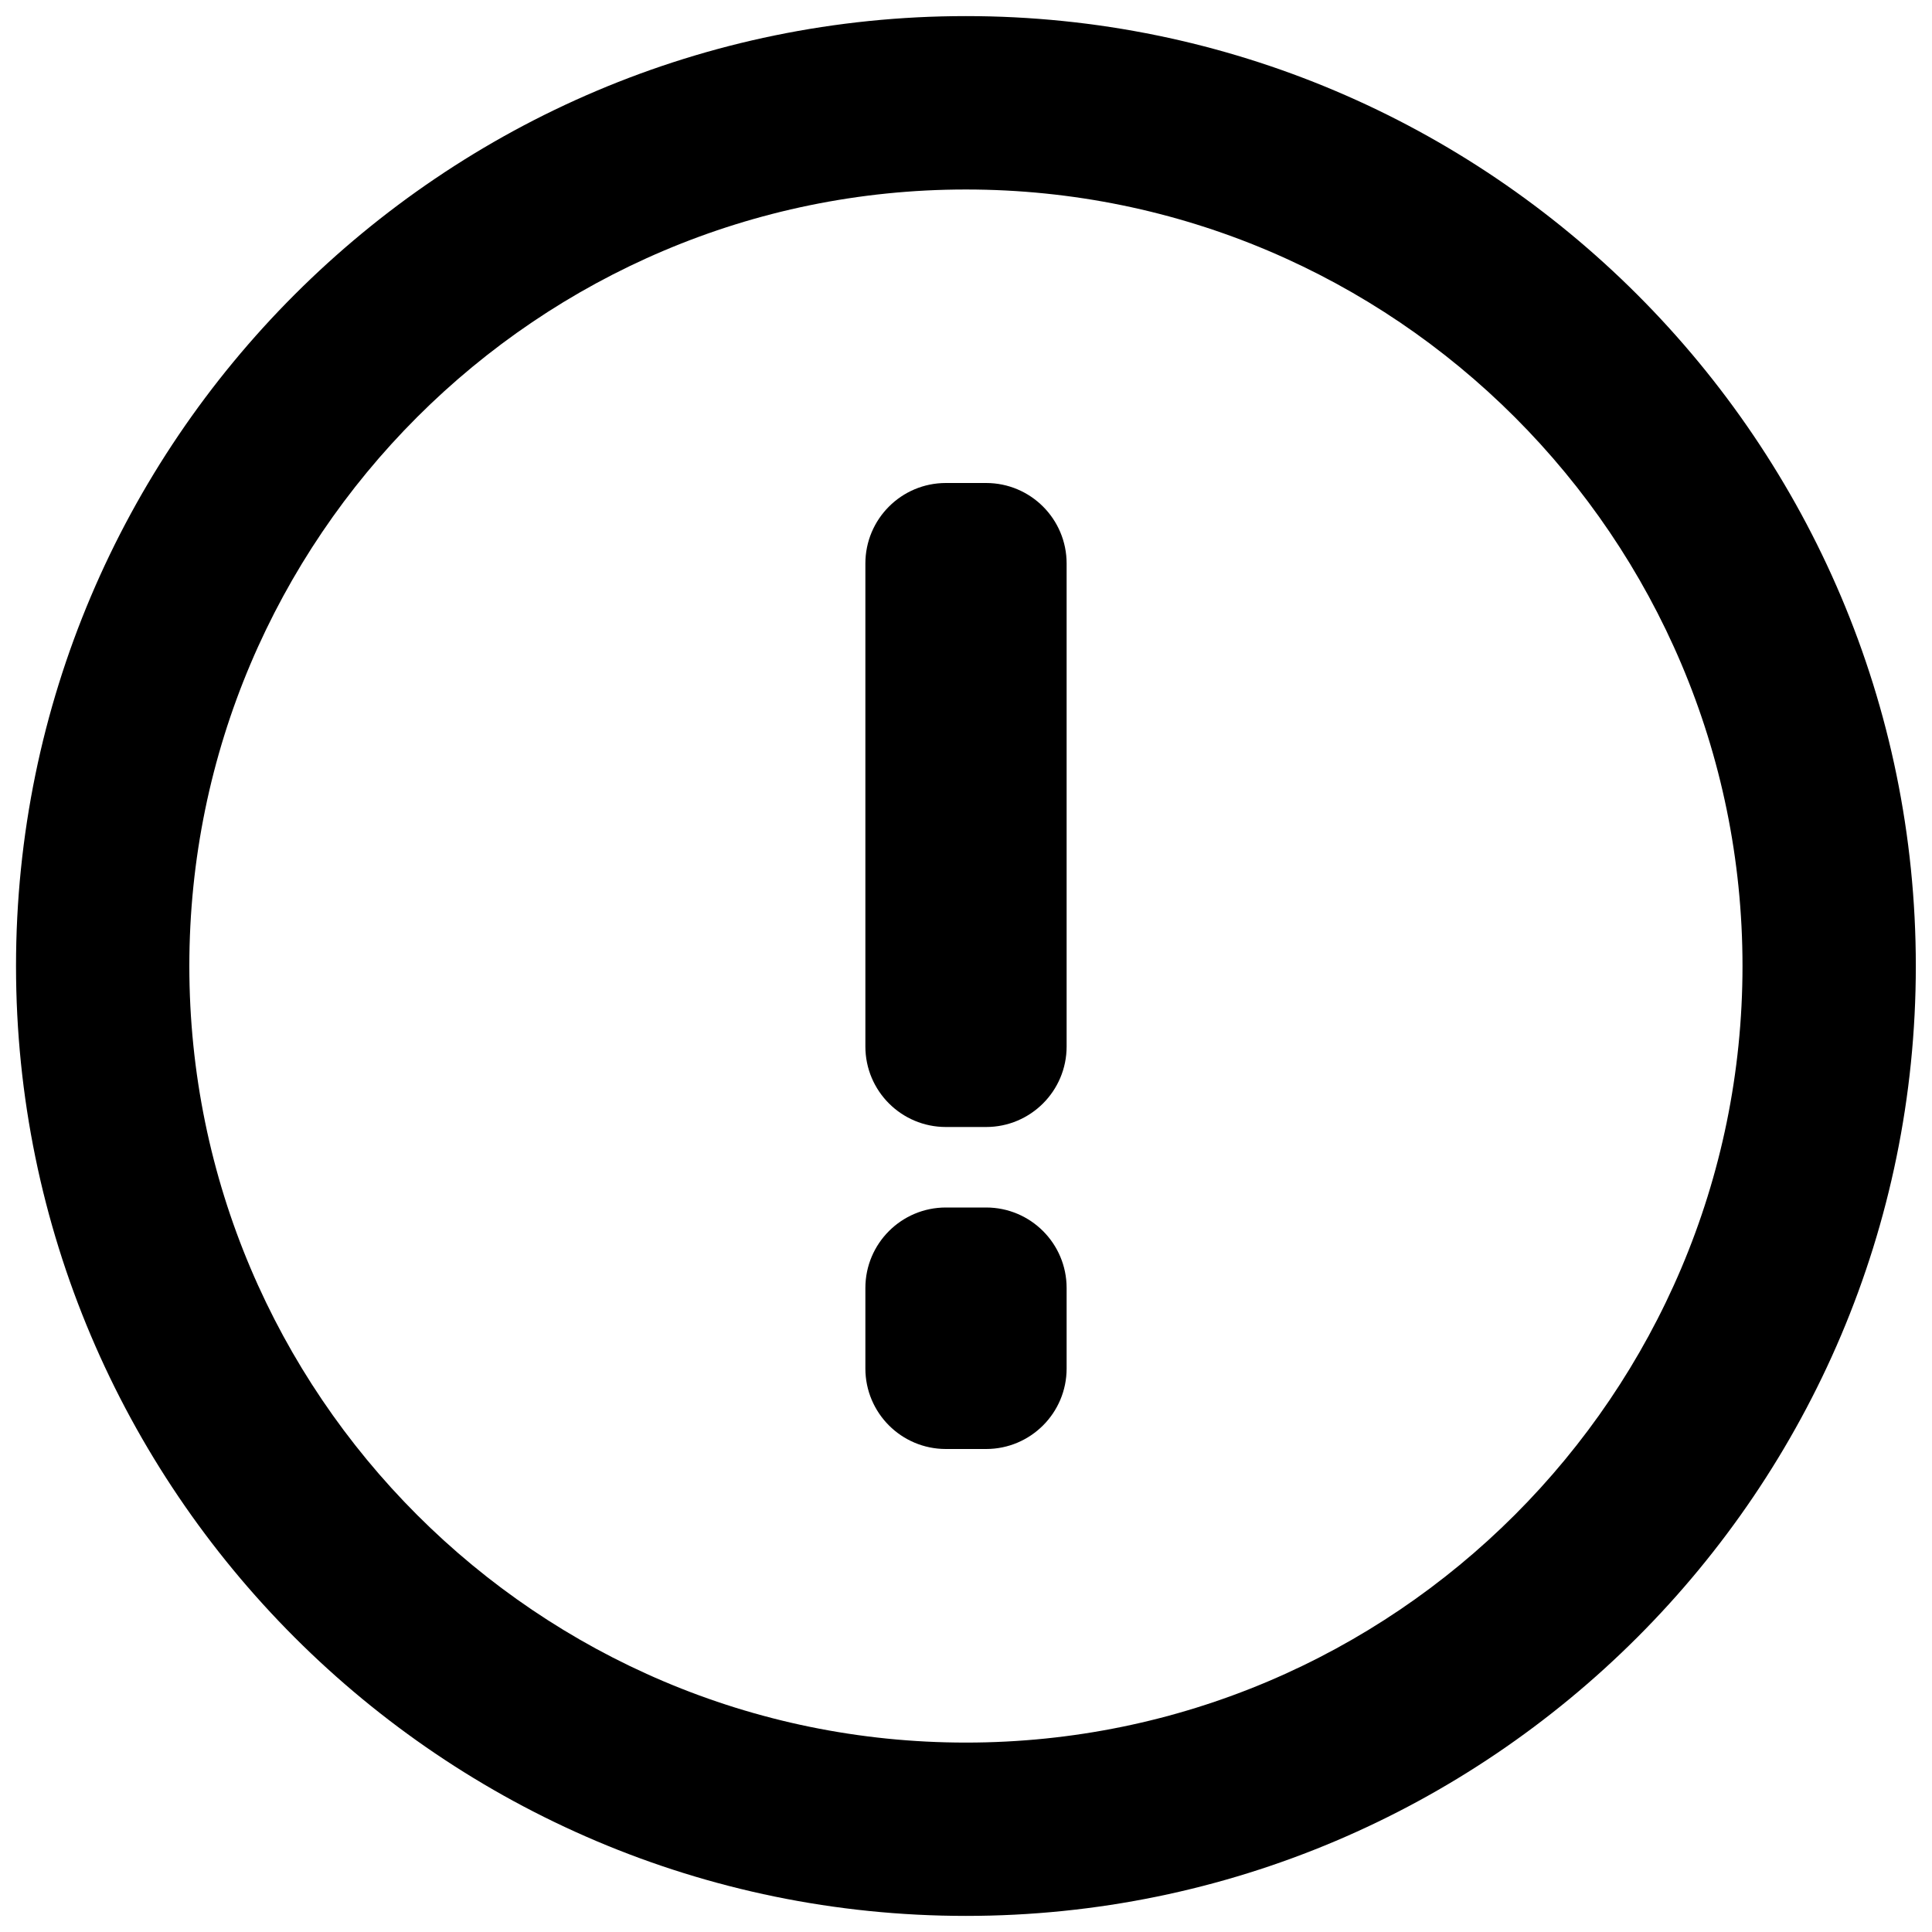
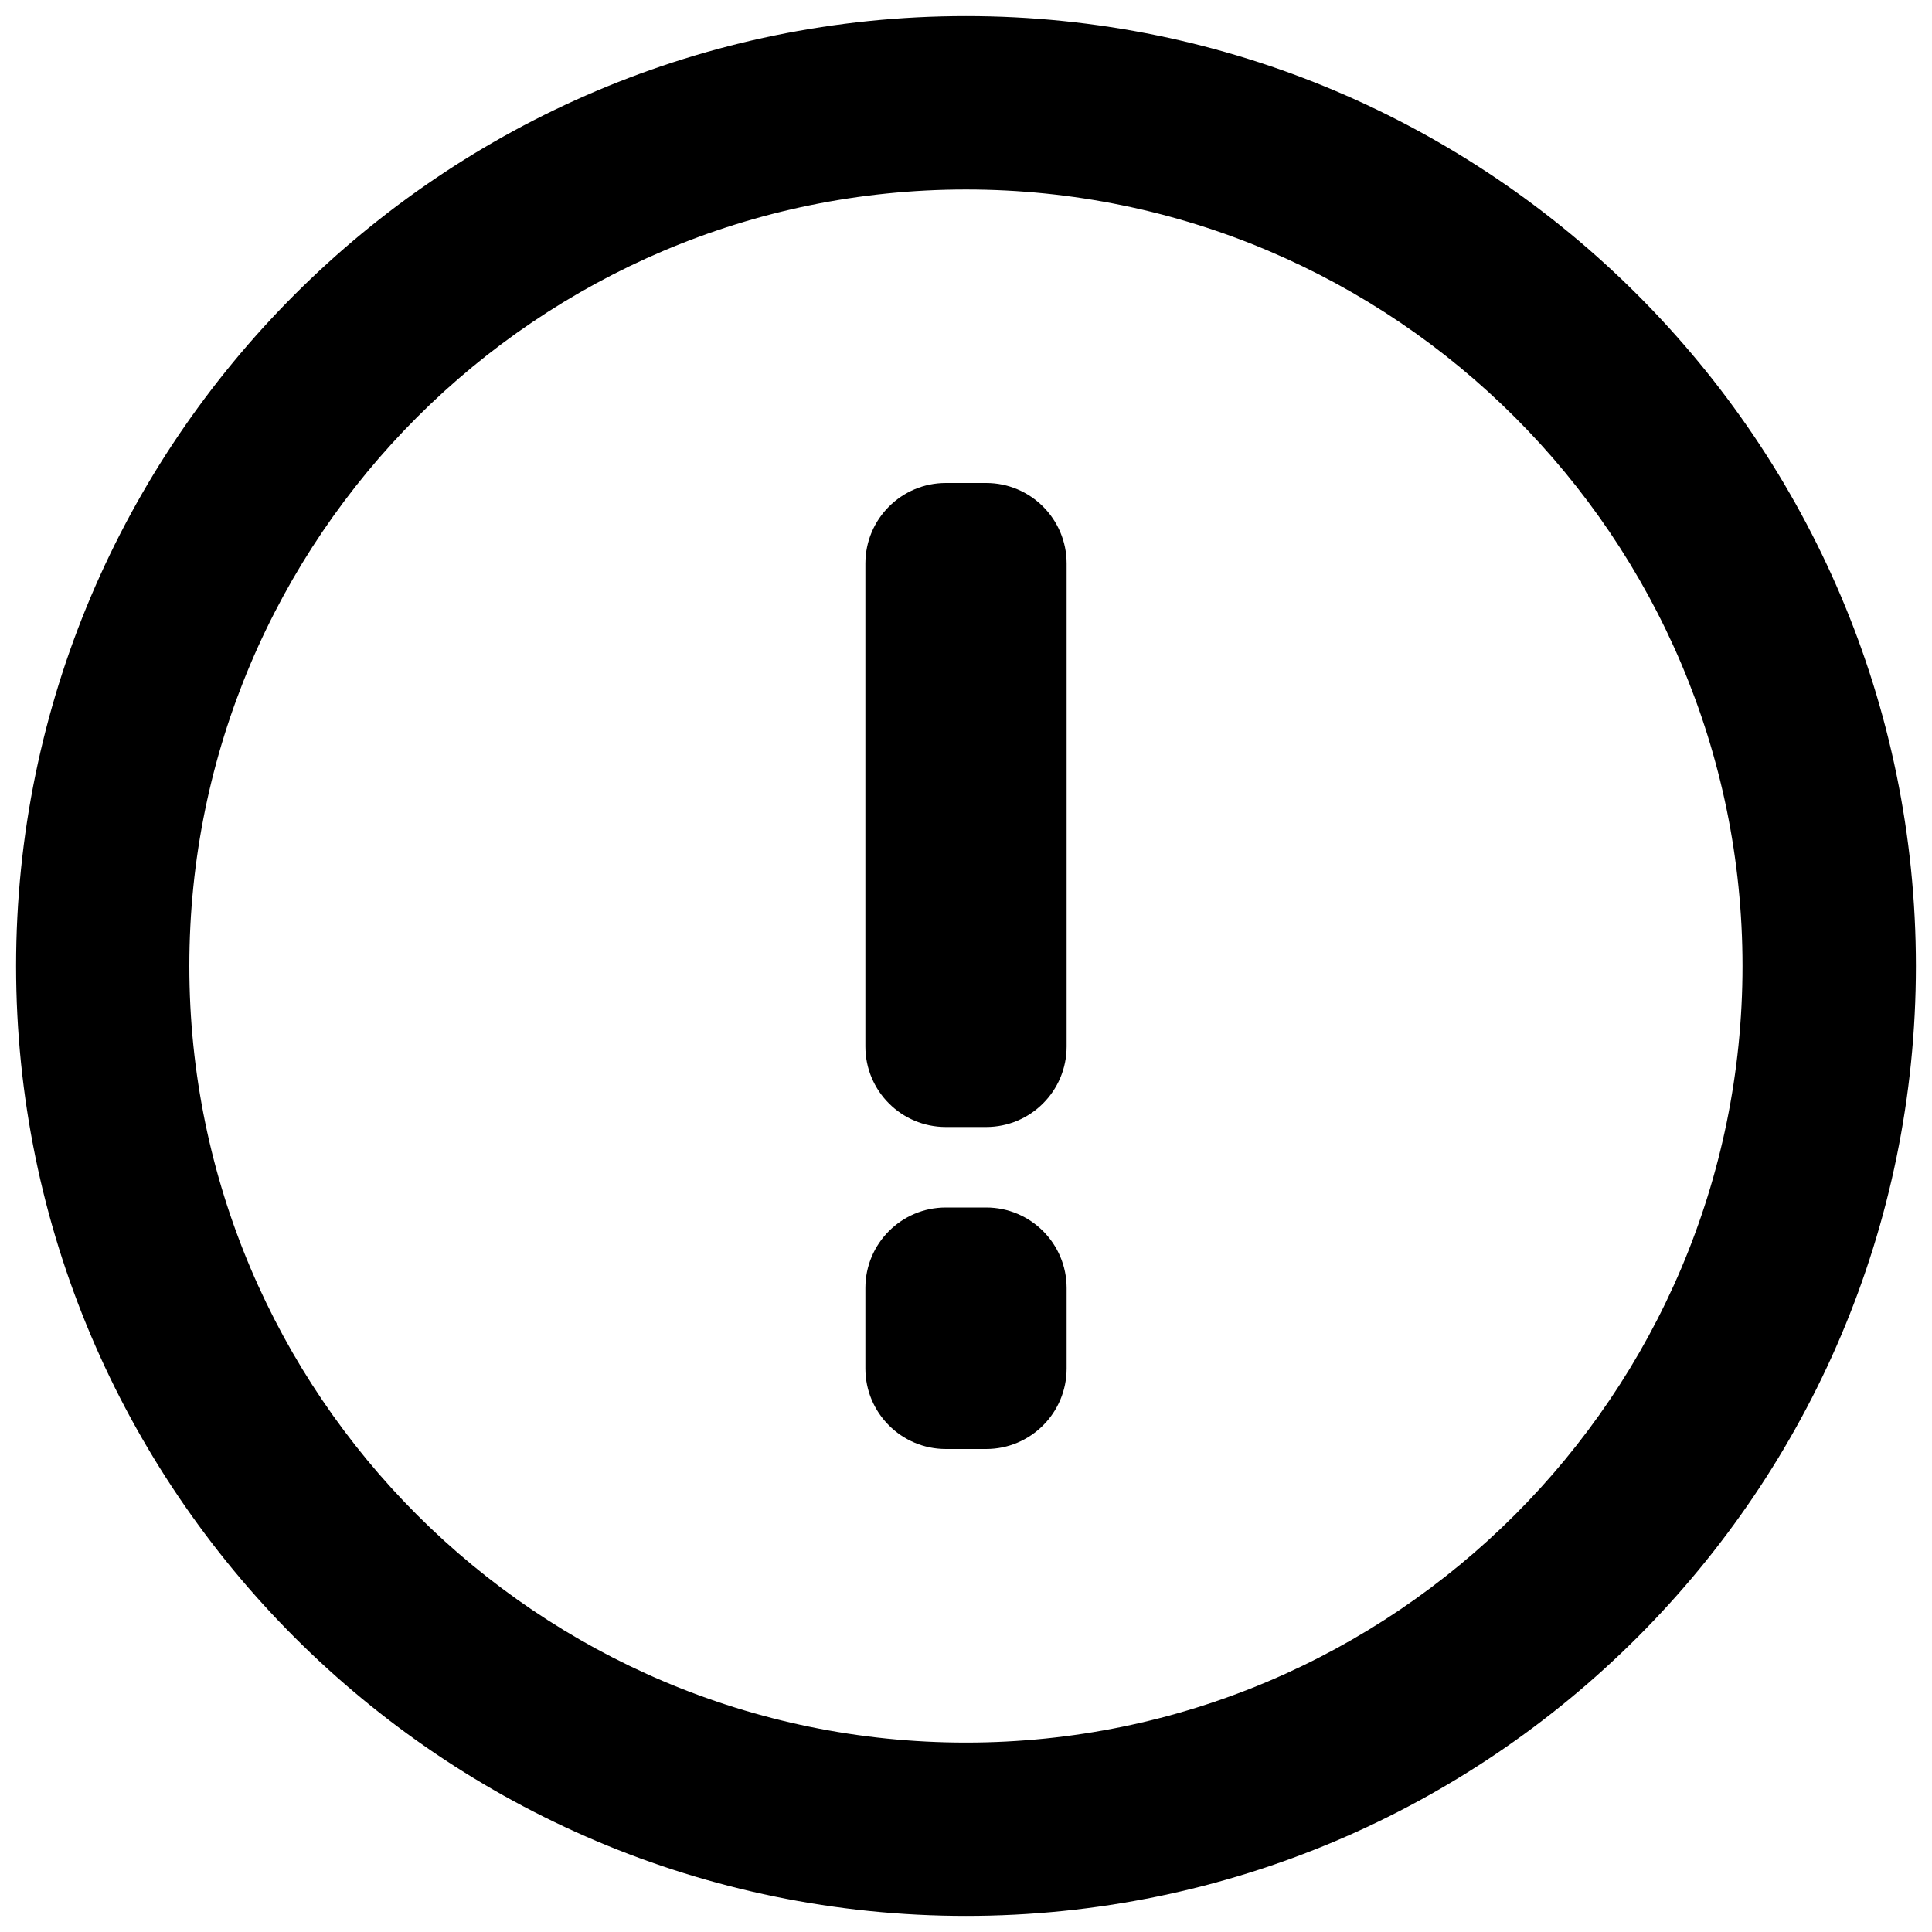
- <svg xmlns="http://www.w3.org/2000/svg" width="24" height="24" viewBox="0 0 24 24" fill="none">
-   <path fill-rule="evenodd" clip-rule="evenodd" d="M0.199 12C0.199 5.494 5.493 0.2 11.999 0.2C18.506 0.2 23.799 5.494 23.799 12C23.799 18.506 18.506 23.8 11.999 23.8C5.493 23.8 0.199 18.506 0.199 12ZM2.352 12C2.352 17.32 6.68 21.647 11.999 21.647C17.319 21.647 21.646 17.32 21.646 12C21.646 6.681 17.319 2.354 11.999 2.354C6.68 2.354 2.352 6.681 2.352 12Z" fill="CurrentColor" />
+ <svg xmlns="http://www.w3.org/2000/svg" width="24" height="24" fill="none">
+   <path fill-rule="evenodd" clip-rule="evenodd" d="M.2 12C.2 5.494 5.492.2 12 .2 18.505.2 23.8 5.494 23.8 12c0 6.506-5.294 11.8-11.8 11.8C5.492 23.8.2 18.506.2 12zm2.152 0c0 5.32 4.328 9.647 9.647 9.647 5.32 0 9.647-4.327 9.647-9.647S17.318 2.354 12 2.354 2.352 6.68 2.352 12z" fill="CurrentColor" />
  <rect x="10.75" y="6" width="2.5" height="8" rx="1" fill="CurrentColor" />
  <rect x="10.75" y="15" width="2.5" height="3" rx="1" fill="CurrentColor" />
</svg>
